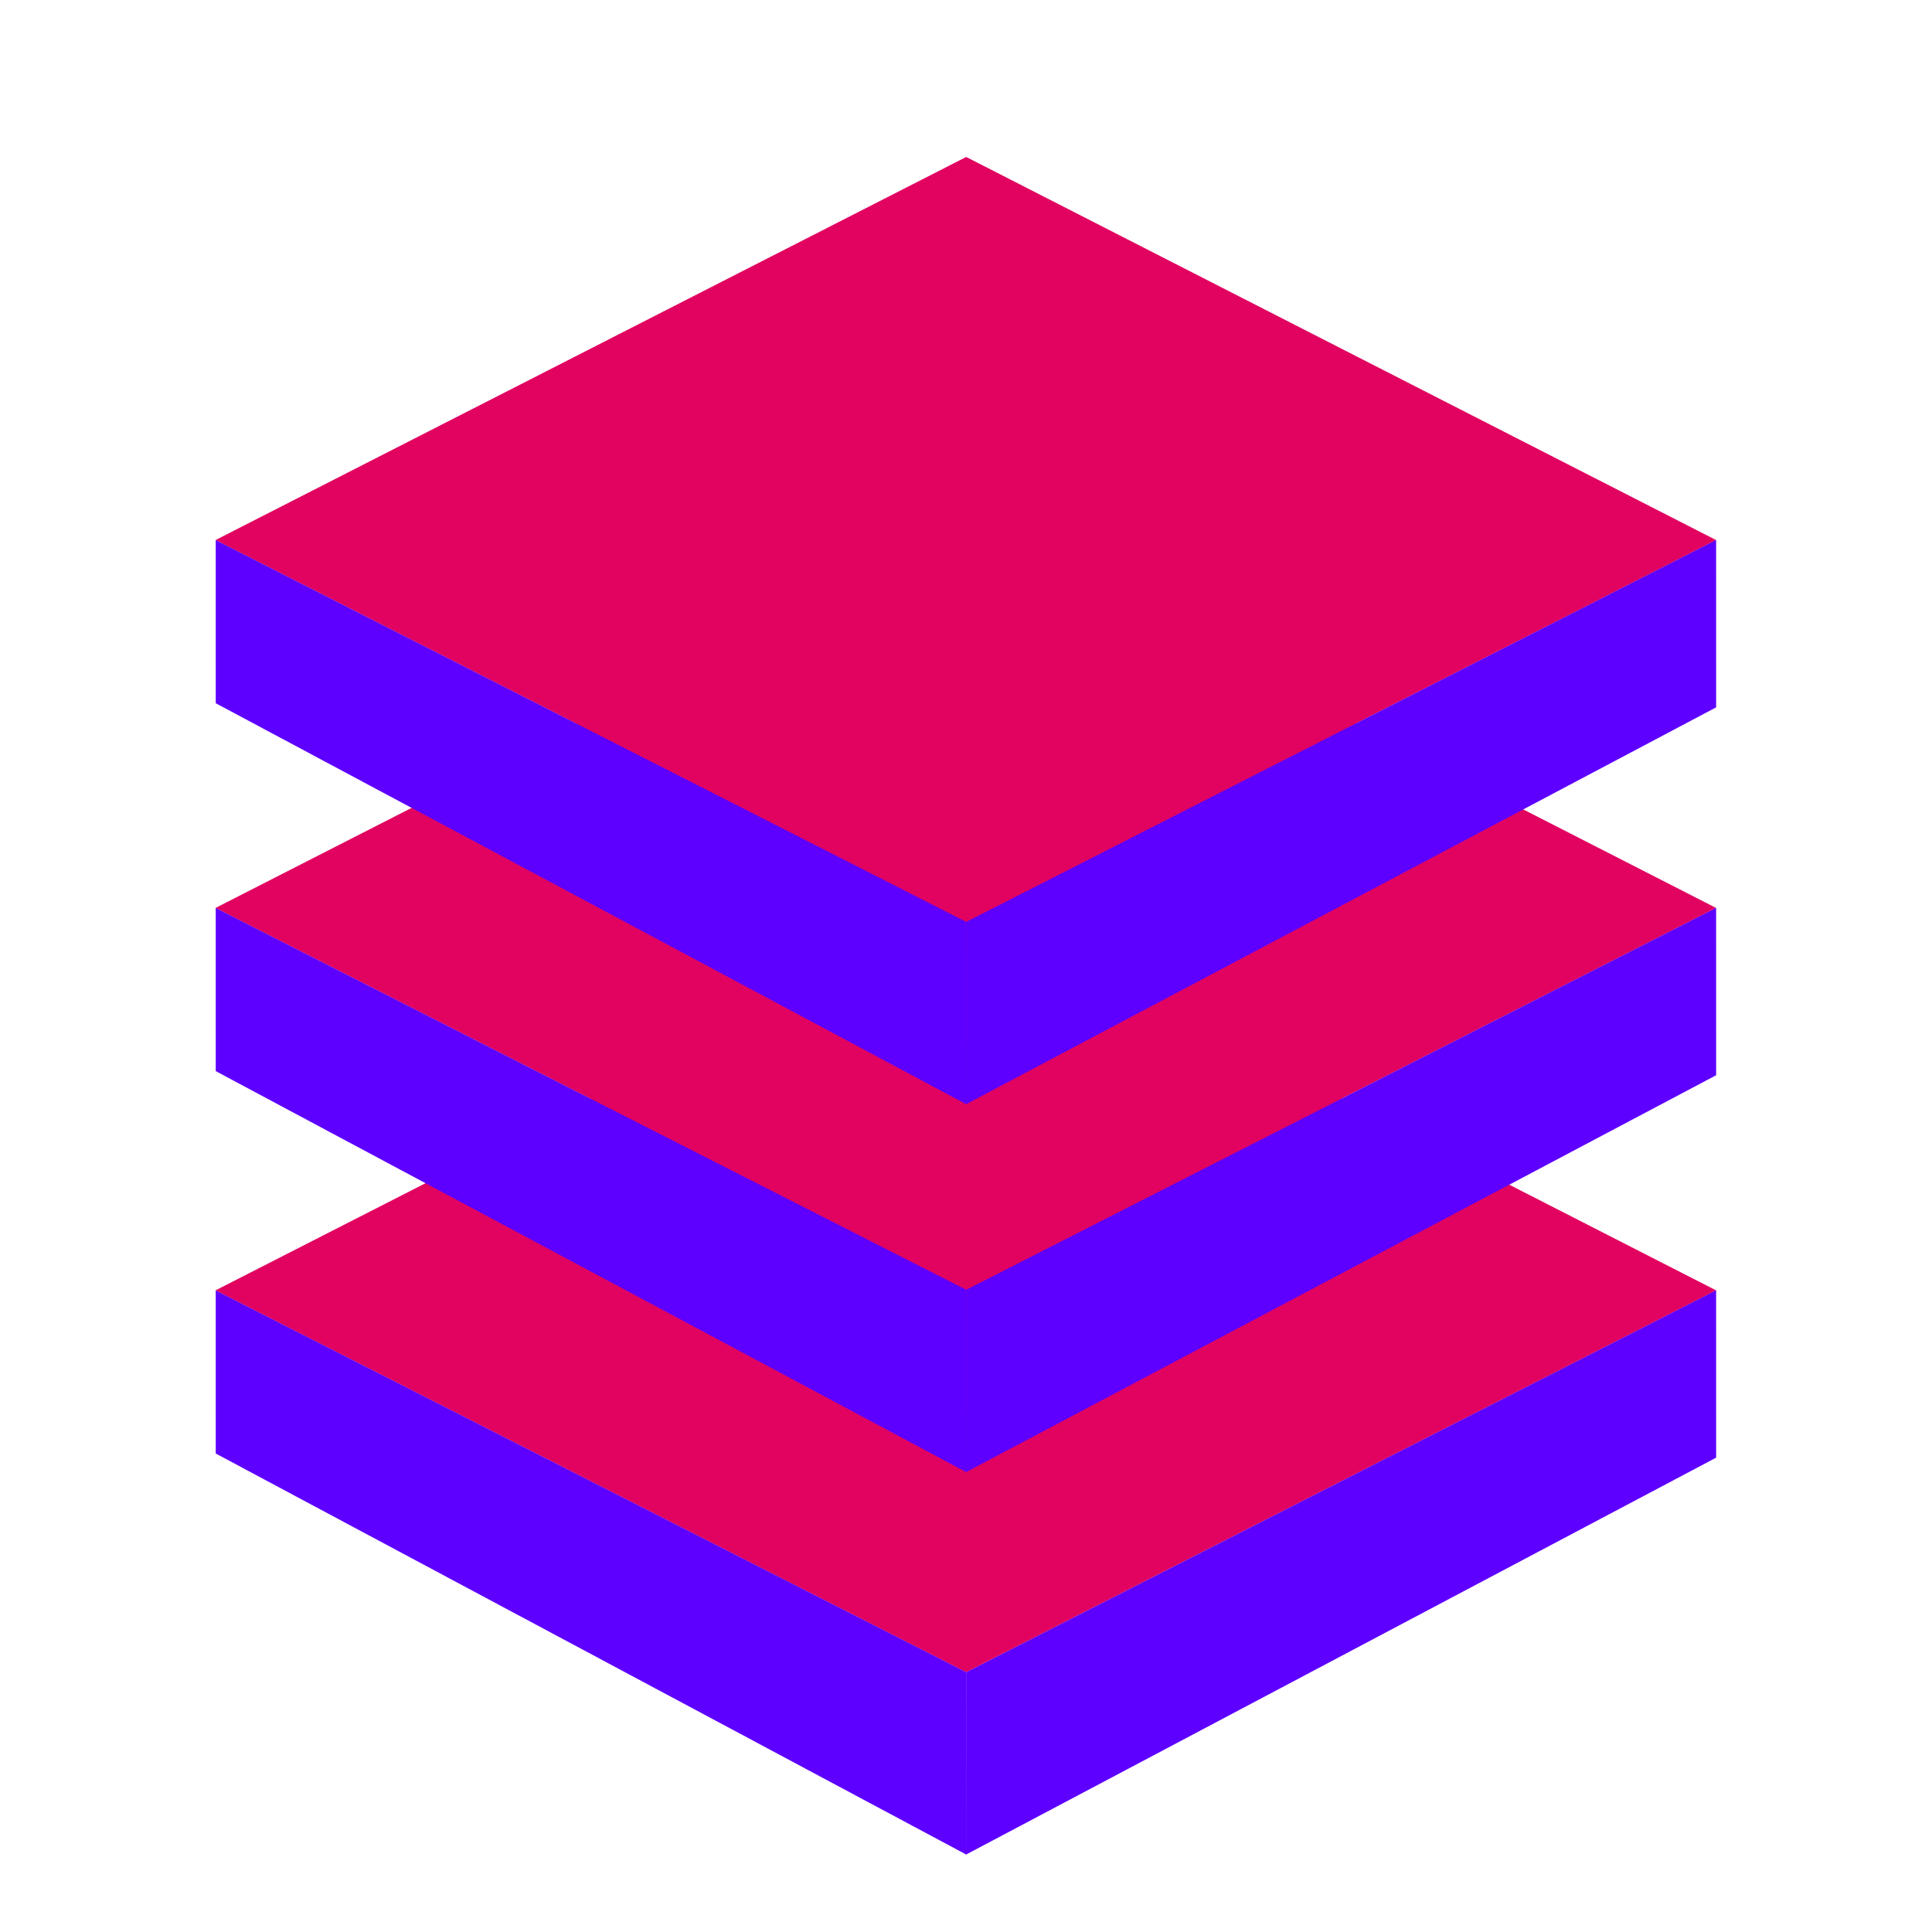
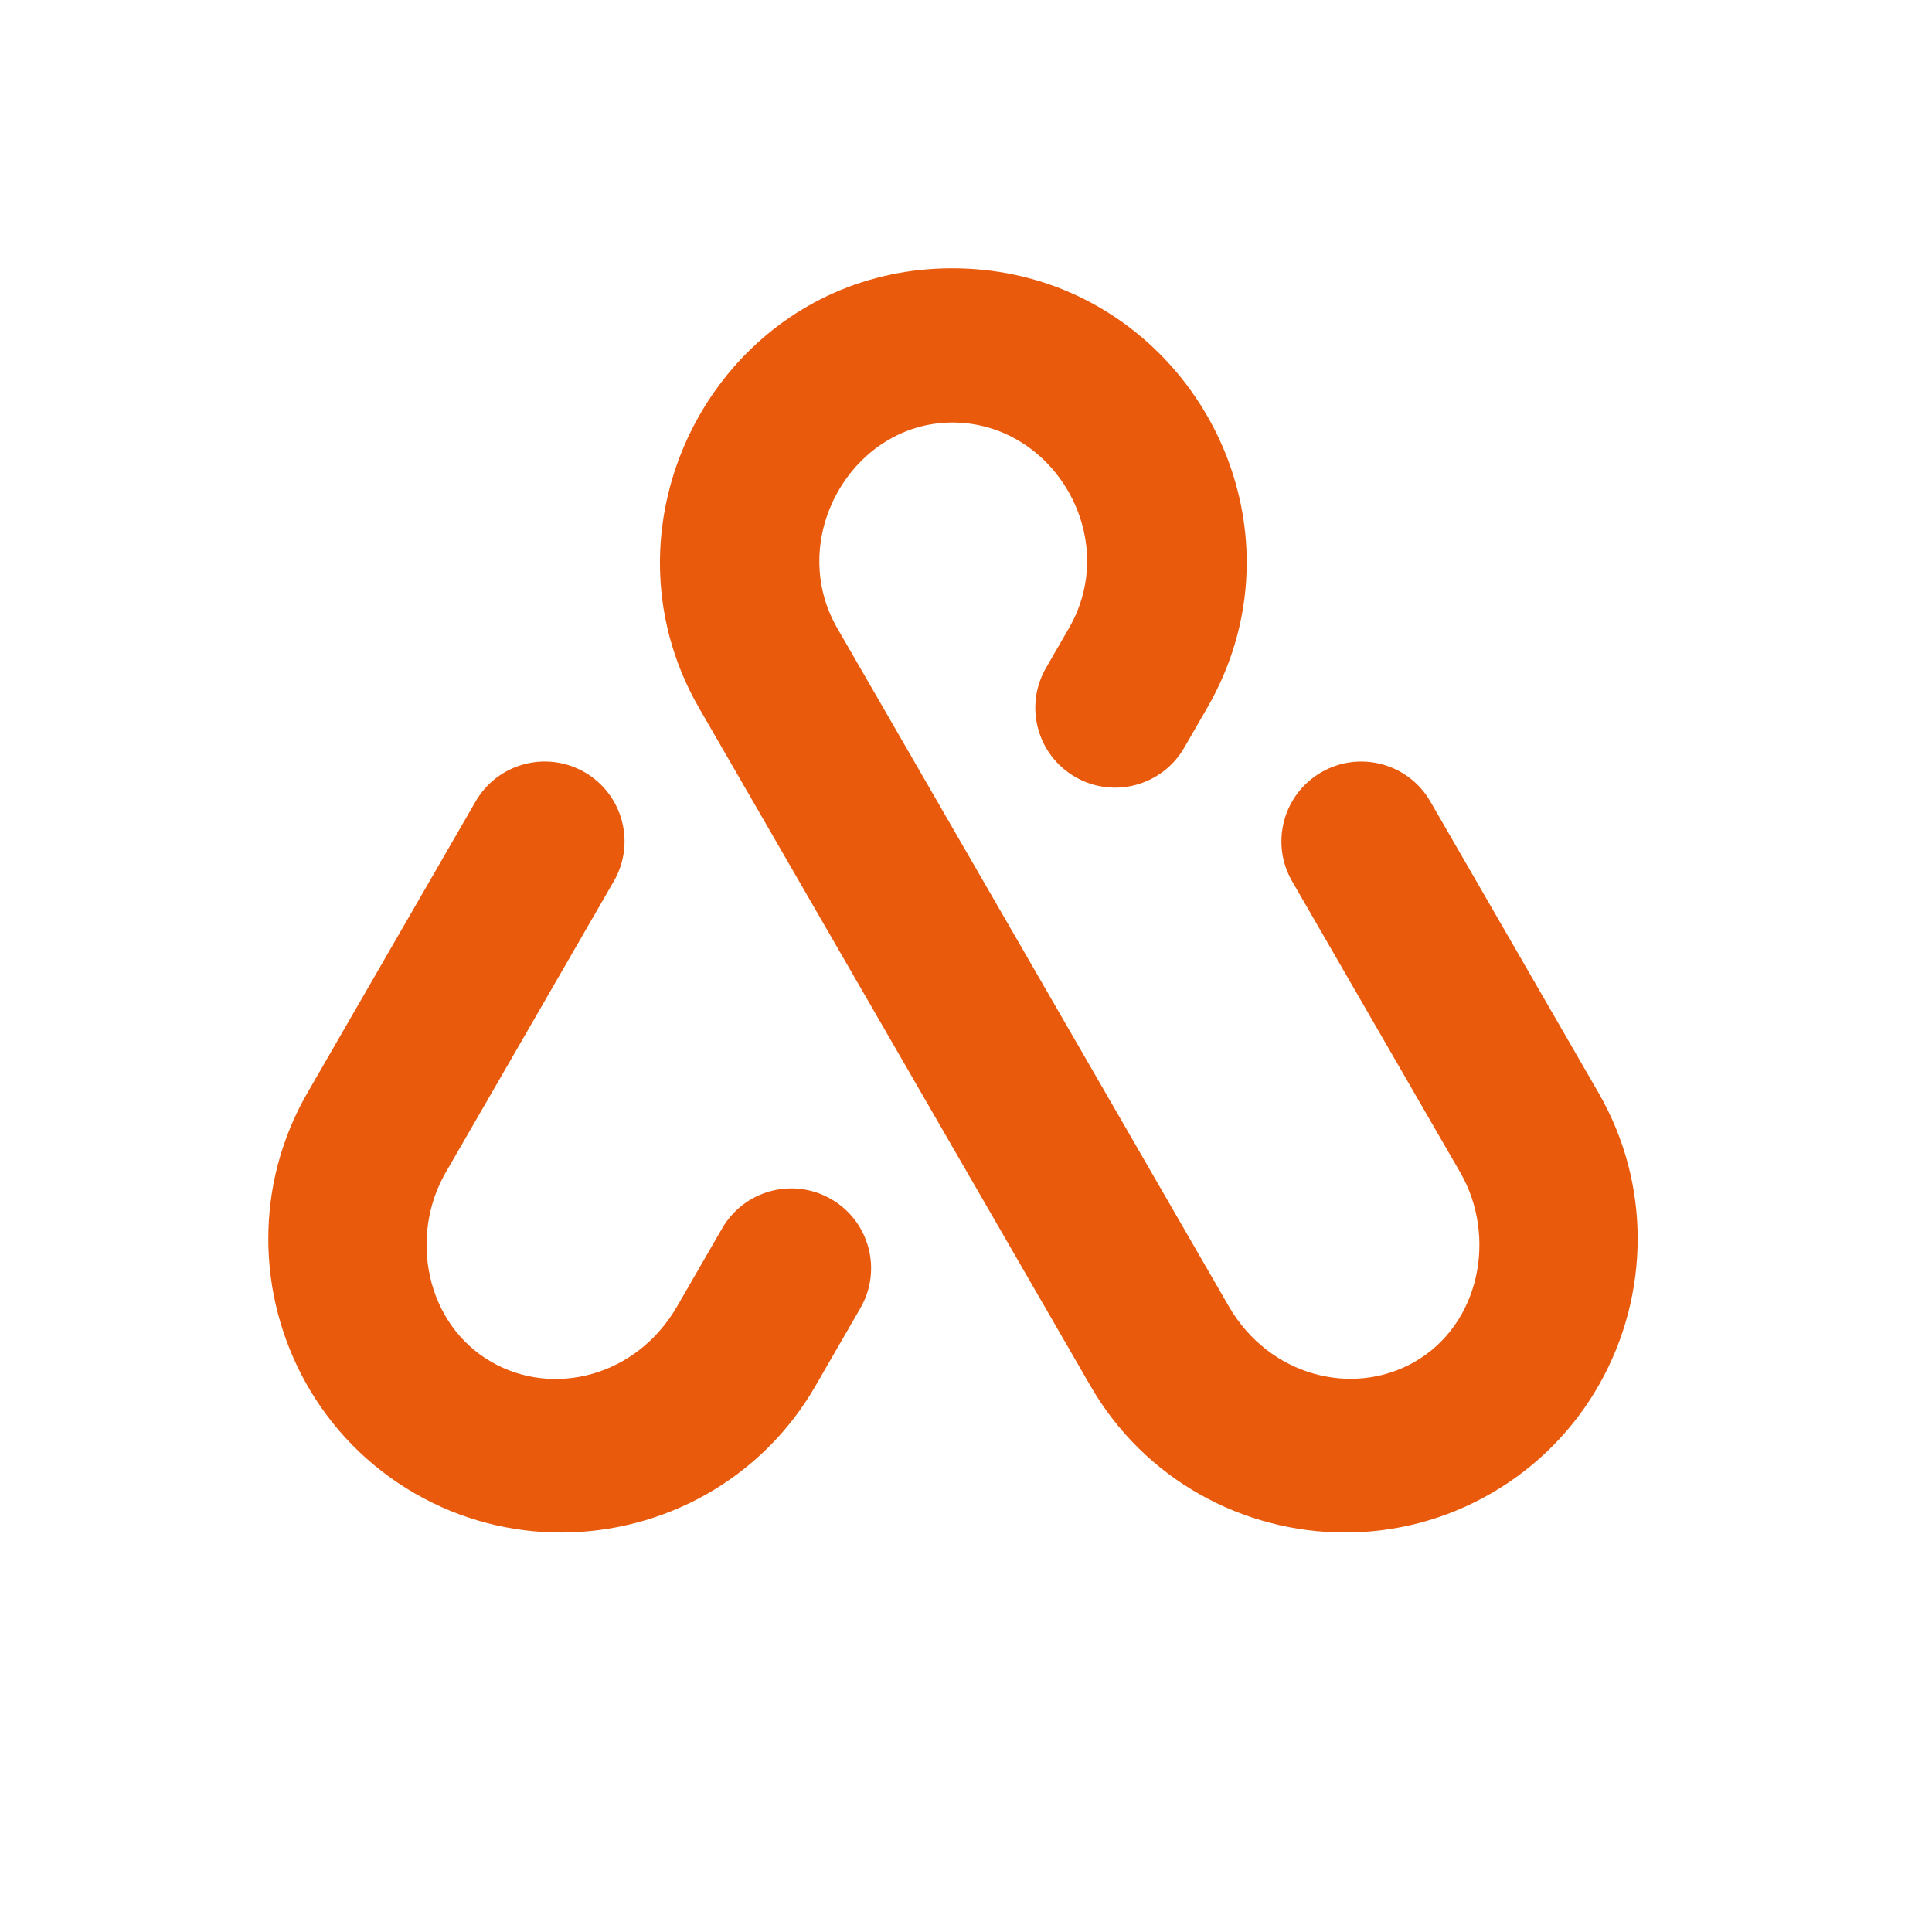
- <svg xmlns="http://www.w3.org/2000/svg" xmlns:xlink="http://www.w3.org/1999/xlink" width="160" height="160">
-   <defs>
-     <clipPath id="A">
-       <path transform="translate(824 187)" fill="#242c3d" d="M0 0h160v160H0z" />
-     </clipPath>
-     <path id="B" d="M904.016 262.136l62.105 31.727-62.105 31.623-62.17-31.623z" />
-   </defs>
-   <g transform="translate(-824 -187)" clip-path="url(#A)">
-     <use xlink:href="#B" fill="#E20360" />
-     <g fill="#5e00ff">
-       <path d="M841.866 293.868l62.143 31.608v15.104l-62.142-33.205z" />
-       <path d="M966.122 293.856l-62.113 31.632-.007 15.1 62.121-32.872z" />
-     </g>
-     <path d="M904.016 230.466l62.105 31.727-62.105 31.623-62.17-31.623z" fill="#E20360" />
-     <g fill="#5e00ff">
-       <path d="M841.866 262.198l62.143 31.608v15.104l-62.142-33.205z" />
-       <path d="M966.122 262.186l-62.113 31.632-.007 15.1 62.121-32.872z" />
-     </g>
-     <path d="M904.016 199.999l62.105 31.727-62.105 31.623-62.17-31.623z" fill="#E20360" />
-     <g fill="#5e00ff">
-       <path d="M841.866 231.731l62.143 31.608v15.104l-62.142-33.205z" />
-       <path d="M966.122 231.719l-62.113 31.632-.007 15.1 62.121-32.872z" />
-     </g>
+ <svg xmlns="http://www.w3.org/2000/svg" width="162.022" height="162.022">
+   <path fill="none" d="M0 0h162.022v162.022H0z" />
+   <g transform="scale(0.9) translate(25, 25)">
+     <path d="m127.598,90.44c-.004,9.453-4.905,18.666-13.654,23.712-4.29,2.479-9.005,3.658-13.669,3.647-9.401-.022-18.593-4.876-23.661-13.65l-36.468-63.164c-2.495-4.323-3.644-8.95-3.652-13.481-.027-14.224,11.183-27.504,27.235-27.504,15.94,0,27.431,13.106,27.441,27.389.003,4.533-1.15,9.185-3.684,13.574l-2.141,3.71c-2.052,3.558-6.602,4.777-10.157,2.722-3.558-2.052-4.774-6.599-2.722-10.157l2.141-3.71c4.886-8.457-1.451-19.157-10.857-19.157-9.342,0-15.555,10.81-10.724,19.179l36.468,63.165c3.785,6.555,11.602,8.488,17.343,5.173,6.104-3.525,7.65-11.708,4.235-17.629l-15.673-27.141c-2.052-3.558-.834-8.105,2.722-10.158,3.558-2.056,8.105-.837,10.157,2.722l15.67,27.141c2.477,4.288,3.653,8.982,3.651,13.618Zm-75.149-3.706c-3.555-2.052-8.102-.834-10.157,2.722l-4.19,7.259c-3.801,6.586-11.575,8.502-17.319,5.187-6.131-3.538-7.671-11.72-4.256-17.643l15.67-27.145c2.055-3.555.837-8.102-2.722-10.158-3.555-2.052-8.102-.834-10.157,2.722l-15.67,27.145C1.173,81.111-.002,85.804,0,90.438c.003,9.453,4.903,18.666,13.651,23.715,4.292,2.477,9.008,3.657,13.671,3.648,9.401-.018,18.589-4.866,23.659-13.65l4.19-7.259c2.055-3.555.837-8.105-2.722-10.158Z" fill="#e95a0c" />
  </g>
</svg>
